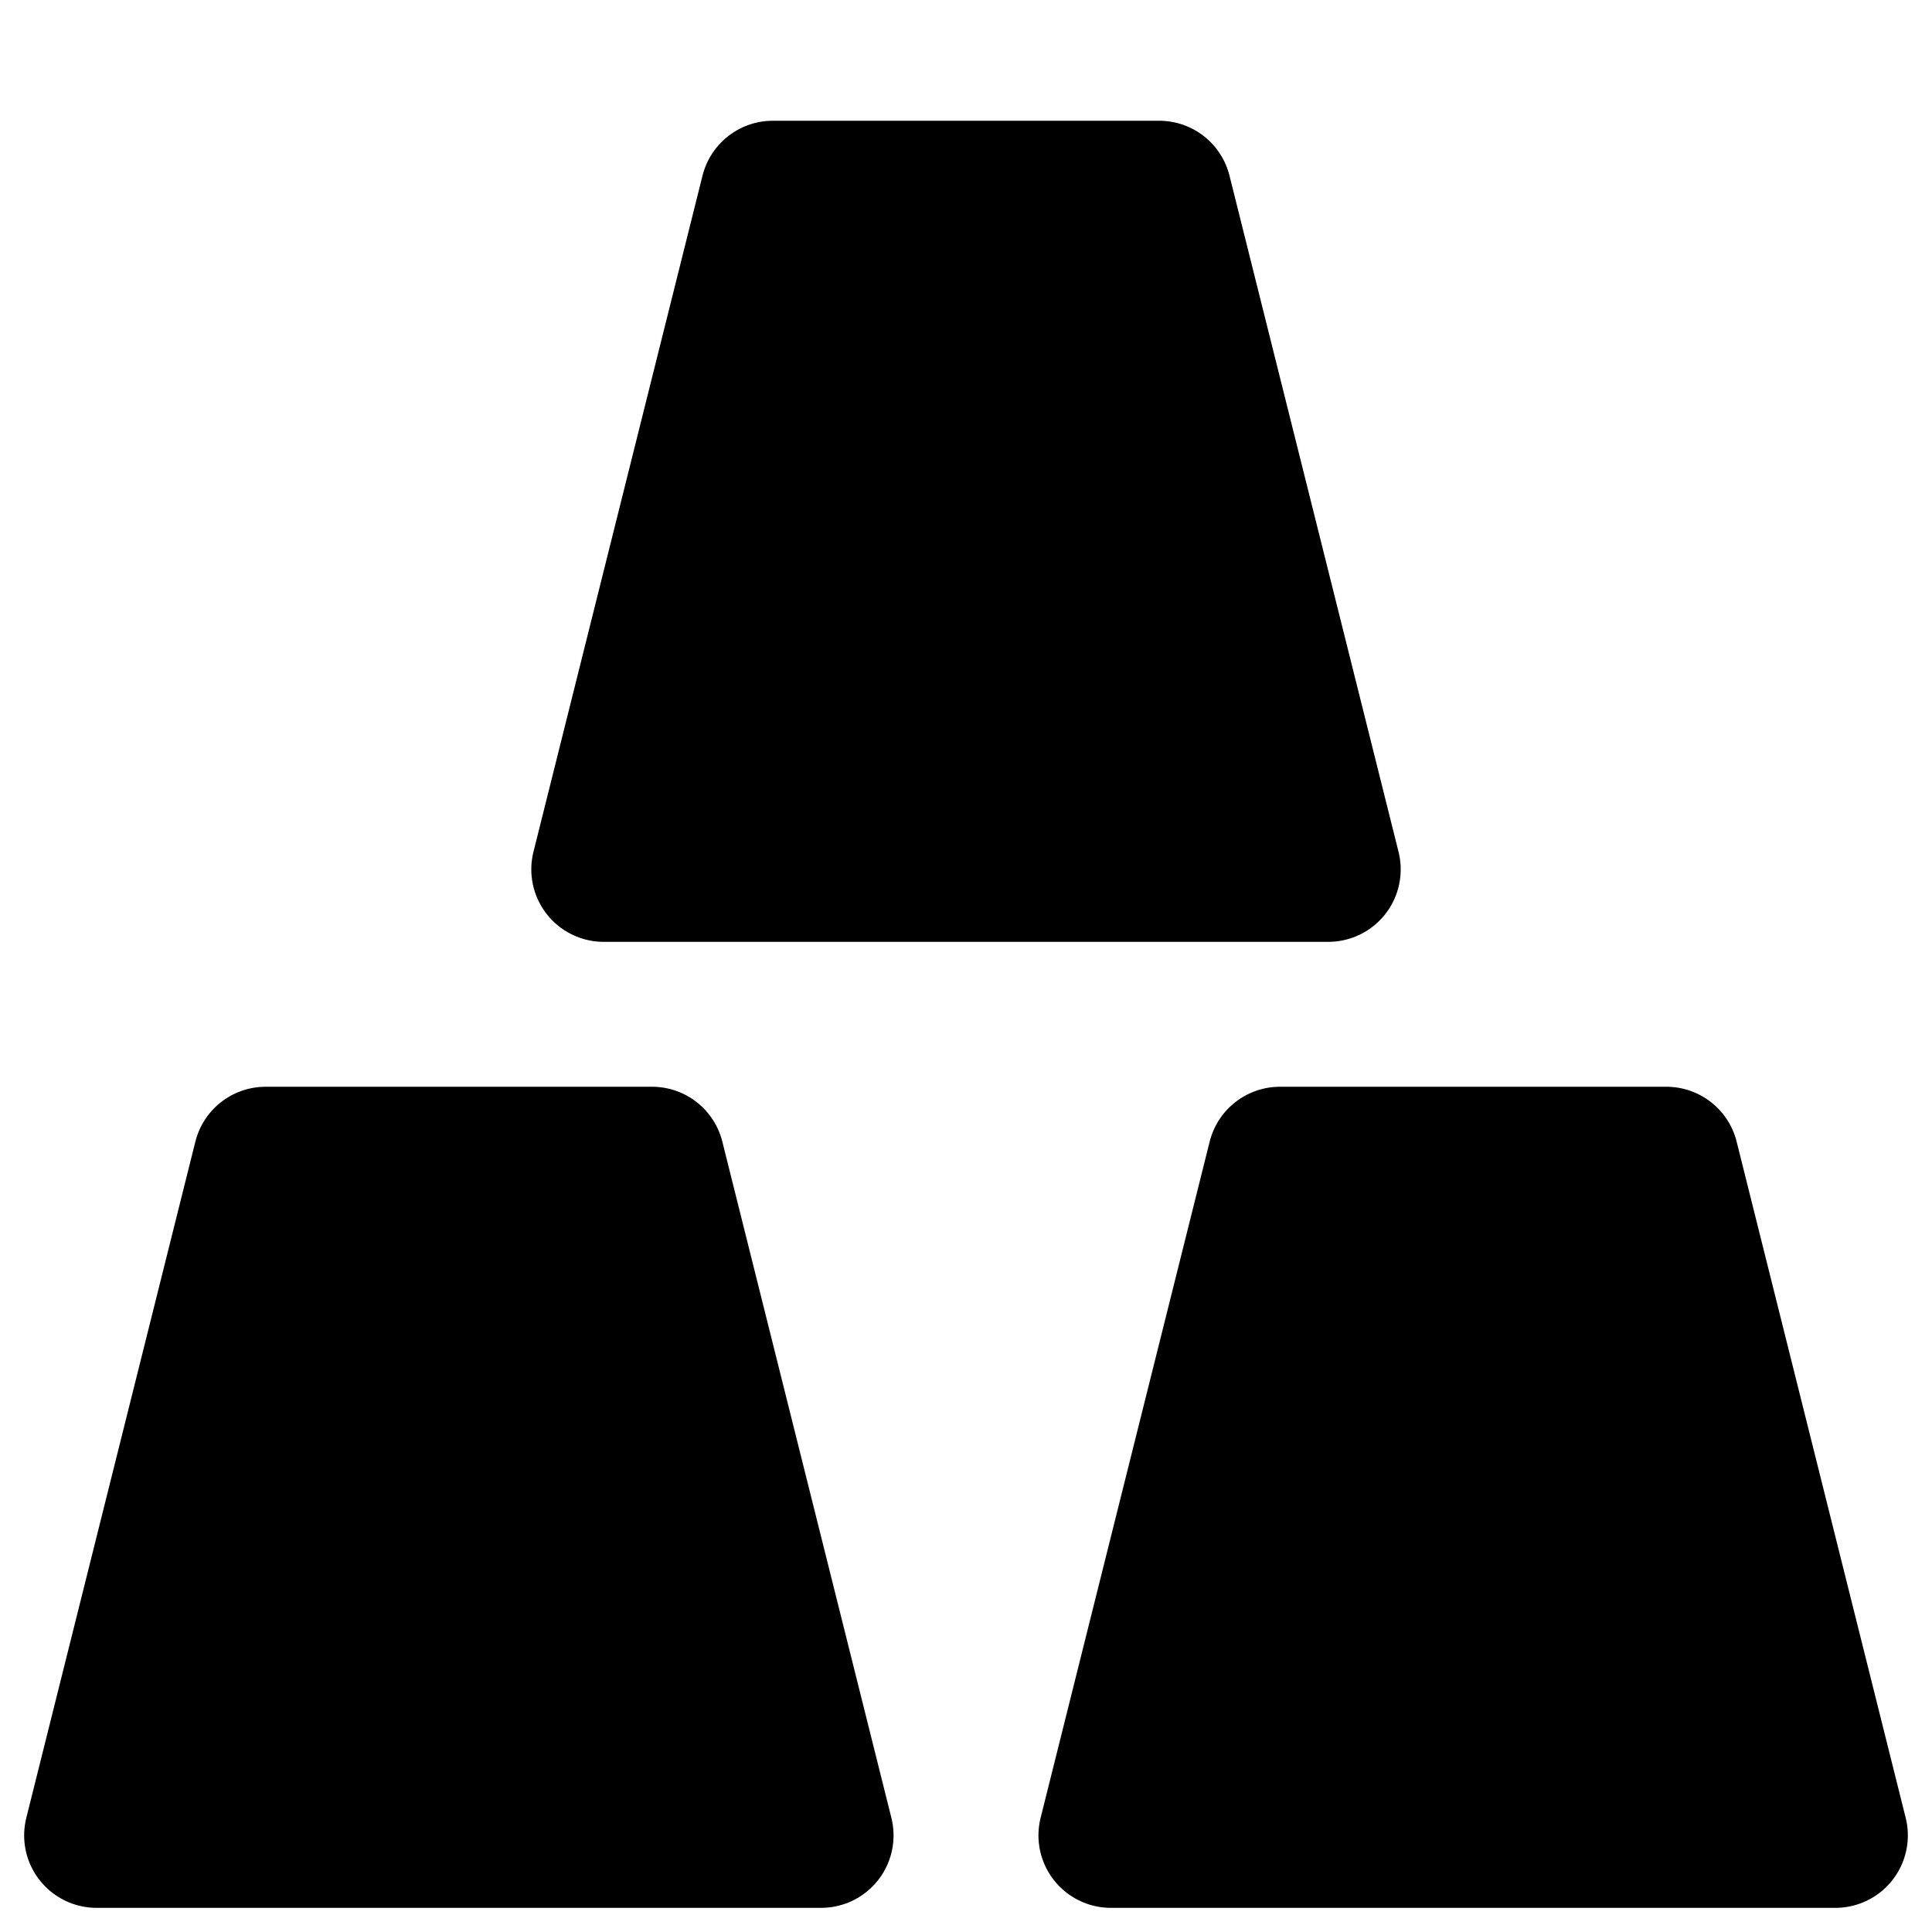
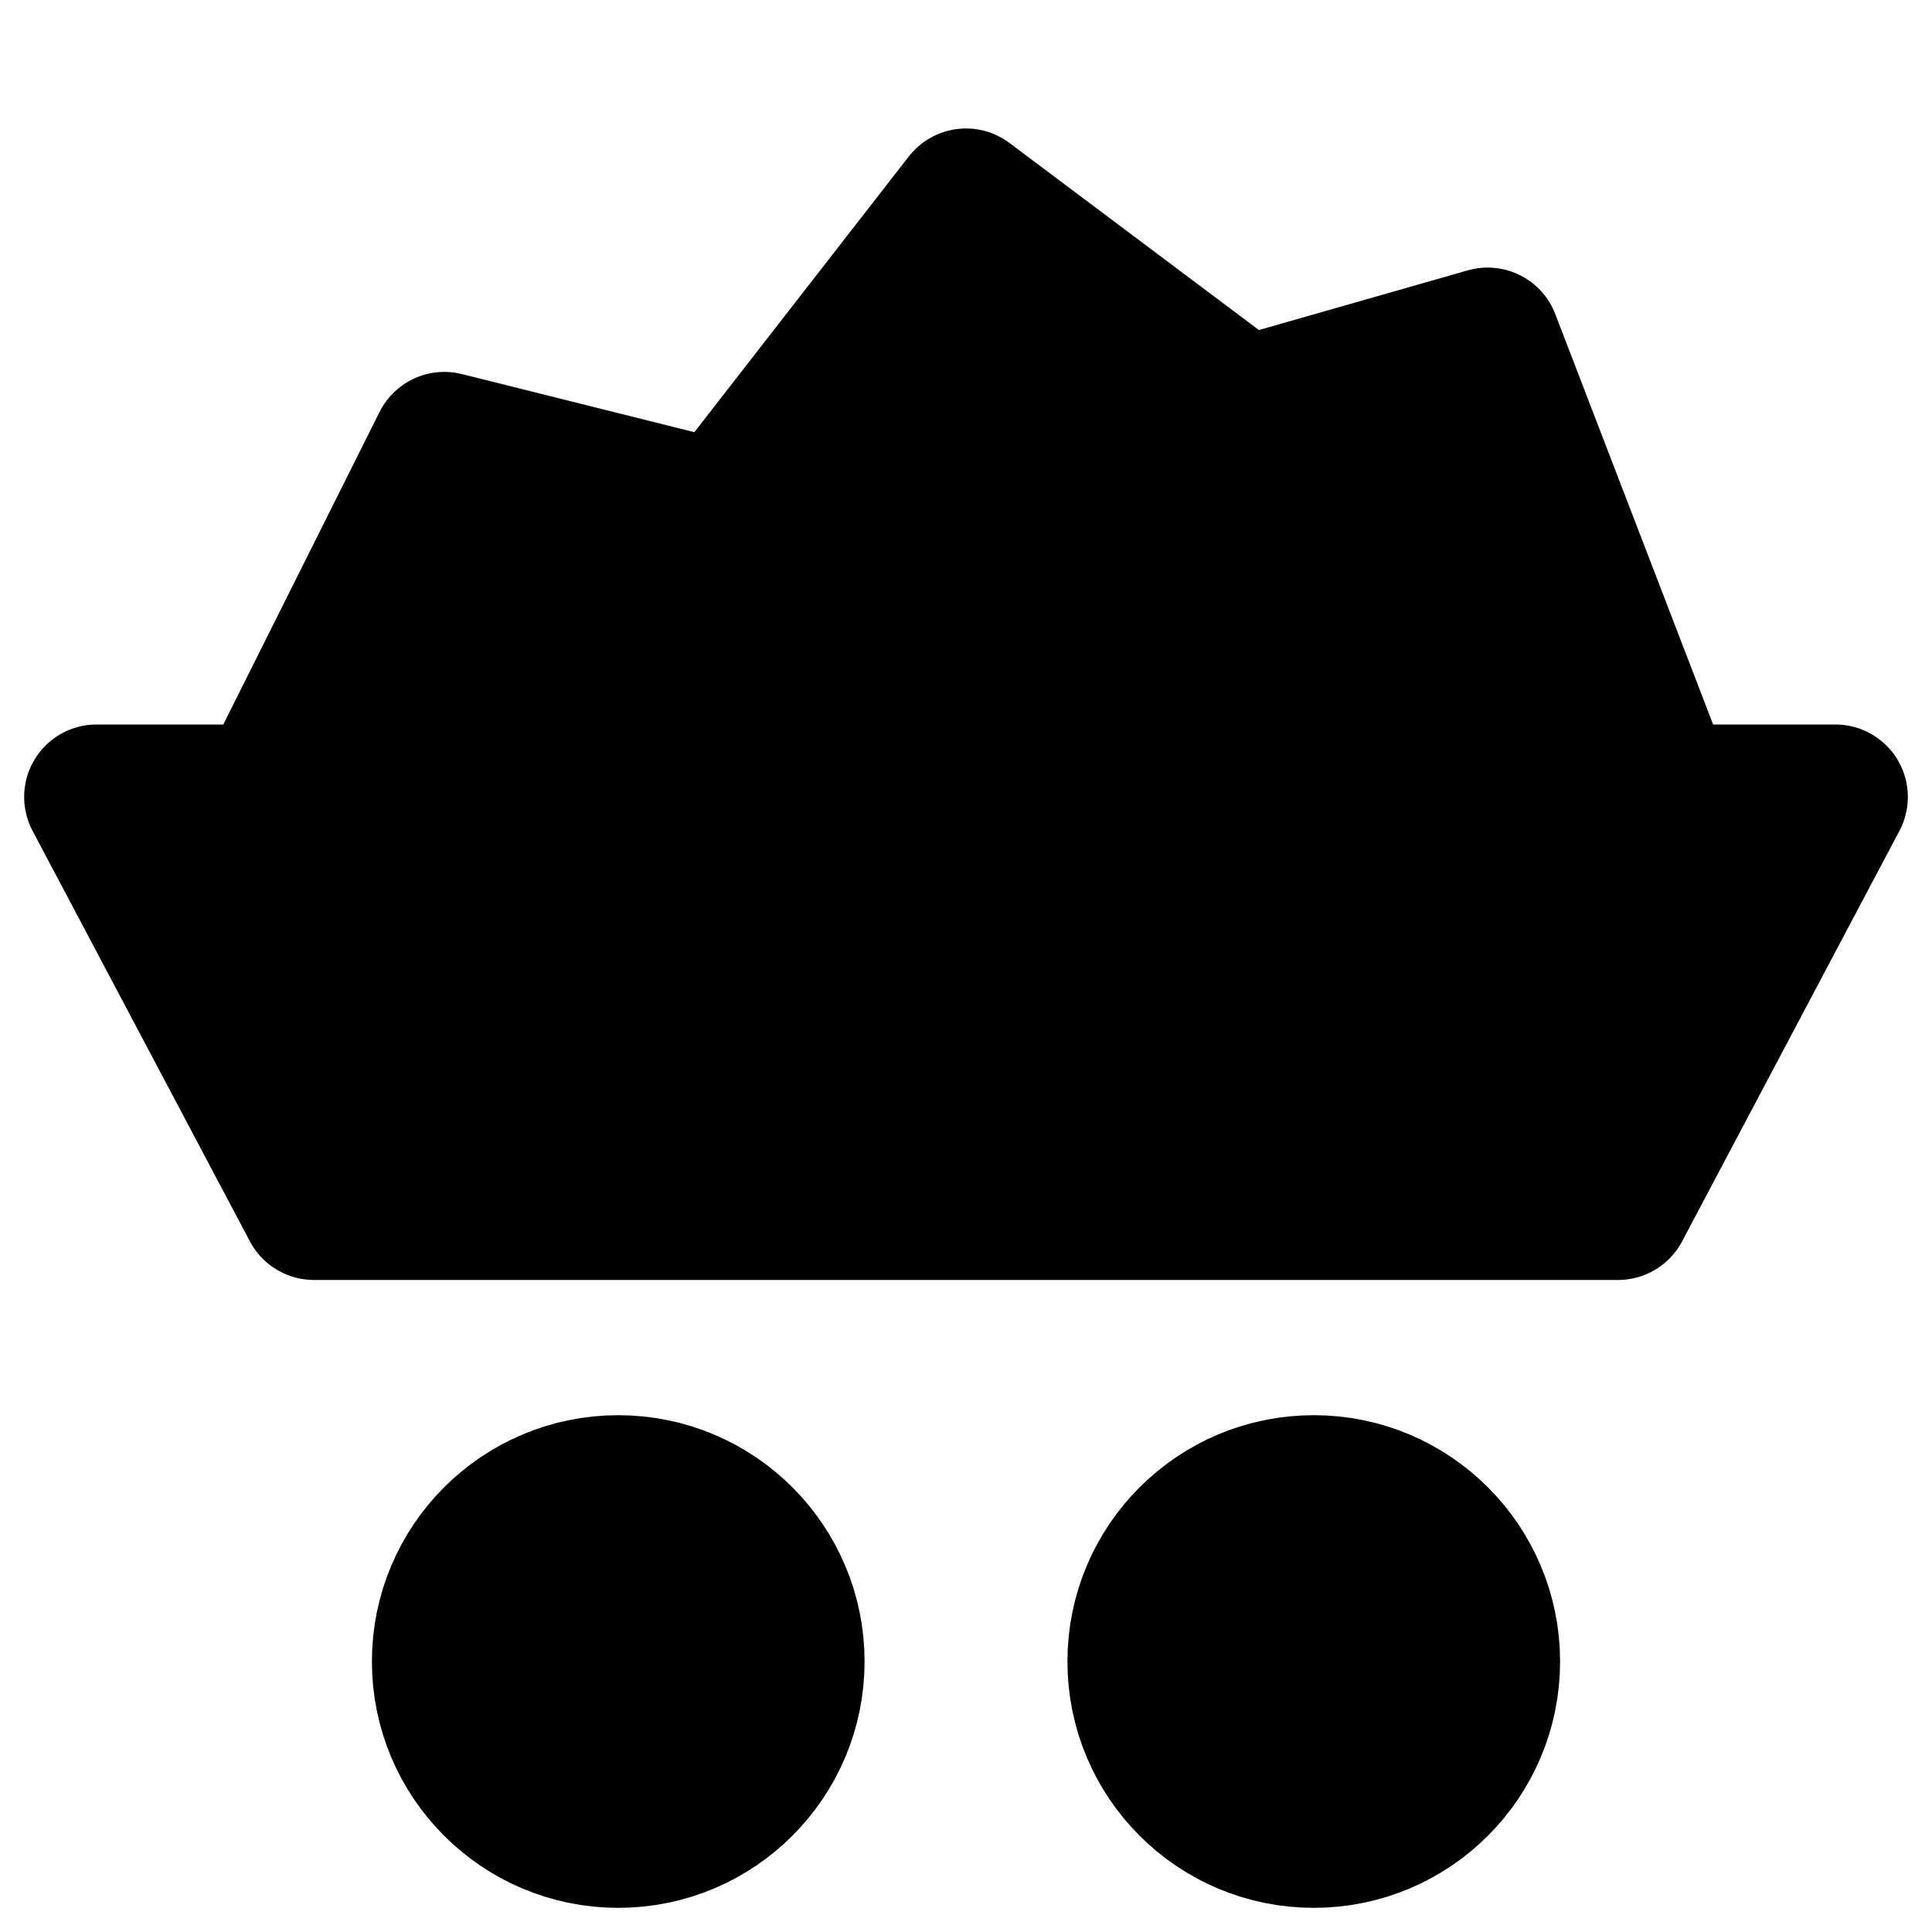
<svg xmlns="http://www.w3.org/2000/svg" width="20" height="20" viewBox="0 0 20 20" fill="currentColor" stroke="currentColor" stroke-width="1.5" stroke-linecap="round" stroke-linejoin="round" class="li li-solid">
-   <path d="M1 19L8.5 19L6.75 12L2.75 12Z" fill-rule="evenodd" />
-   <path d="M11.5 19L19 19L17.25 12L13.25 12Z" fill-rule="evenodd" />
-   <path d="M6.25 9L13.75 9L12 2L8 2Z" fill-rule="evenodd" />
+   <path d="M1 8.25L19 8.25L16.75 12.5L3.25 12.5Z" fill-rule="evenodd" />
+   <path d="M2.8 8.2L4.6 4.6L7.48 5.32L10 2.08L12.88 4.24L15.4 3.52L17.2 8.2Z" fill-rule="evenodd" />
+   <path d="M4.6 17.2A1.8 1.8 0 1 0 8.2 17.2A1.8 1.8 0 1 0 4.6 17.2Z" fill-rule="evenodd" />
+   <path d="M11.8 17.2A1.8 1.8 0 1 0 15.4 17.2A1.8 1.8 0 1 0 11.8 17.2Z" fill-rule="evenodd" />
</svg>
